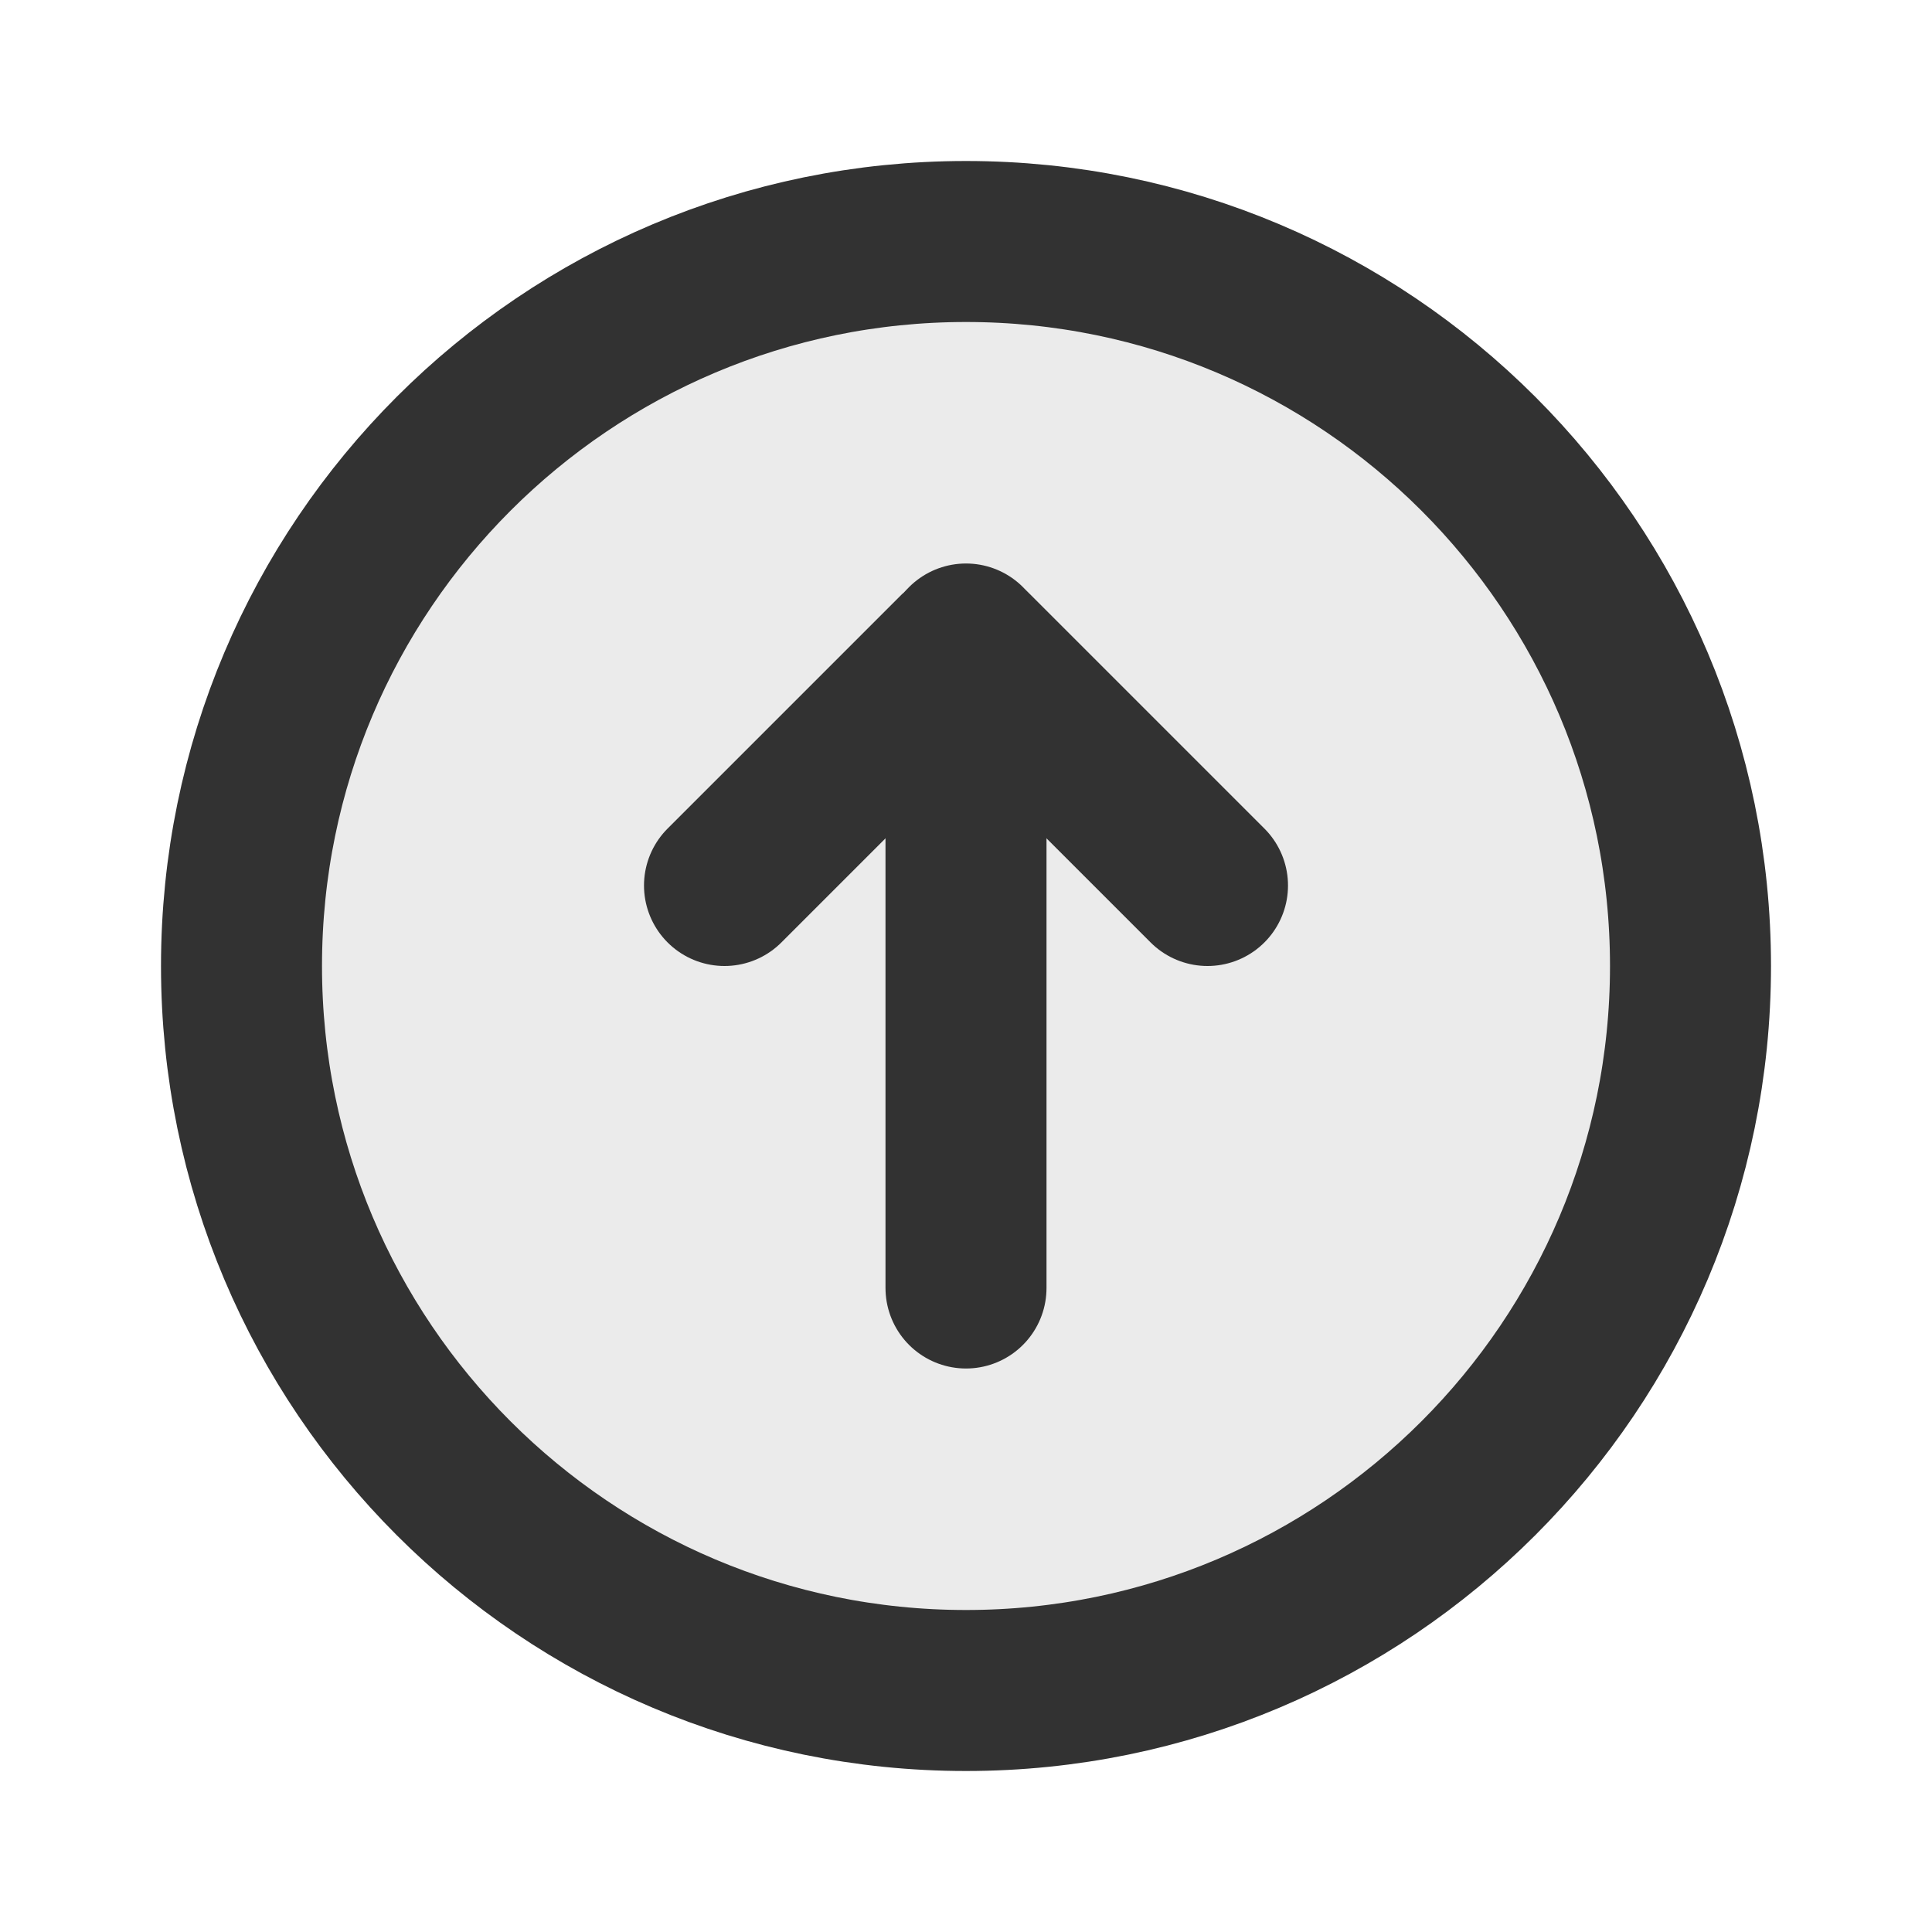
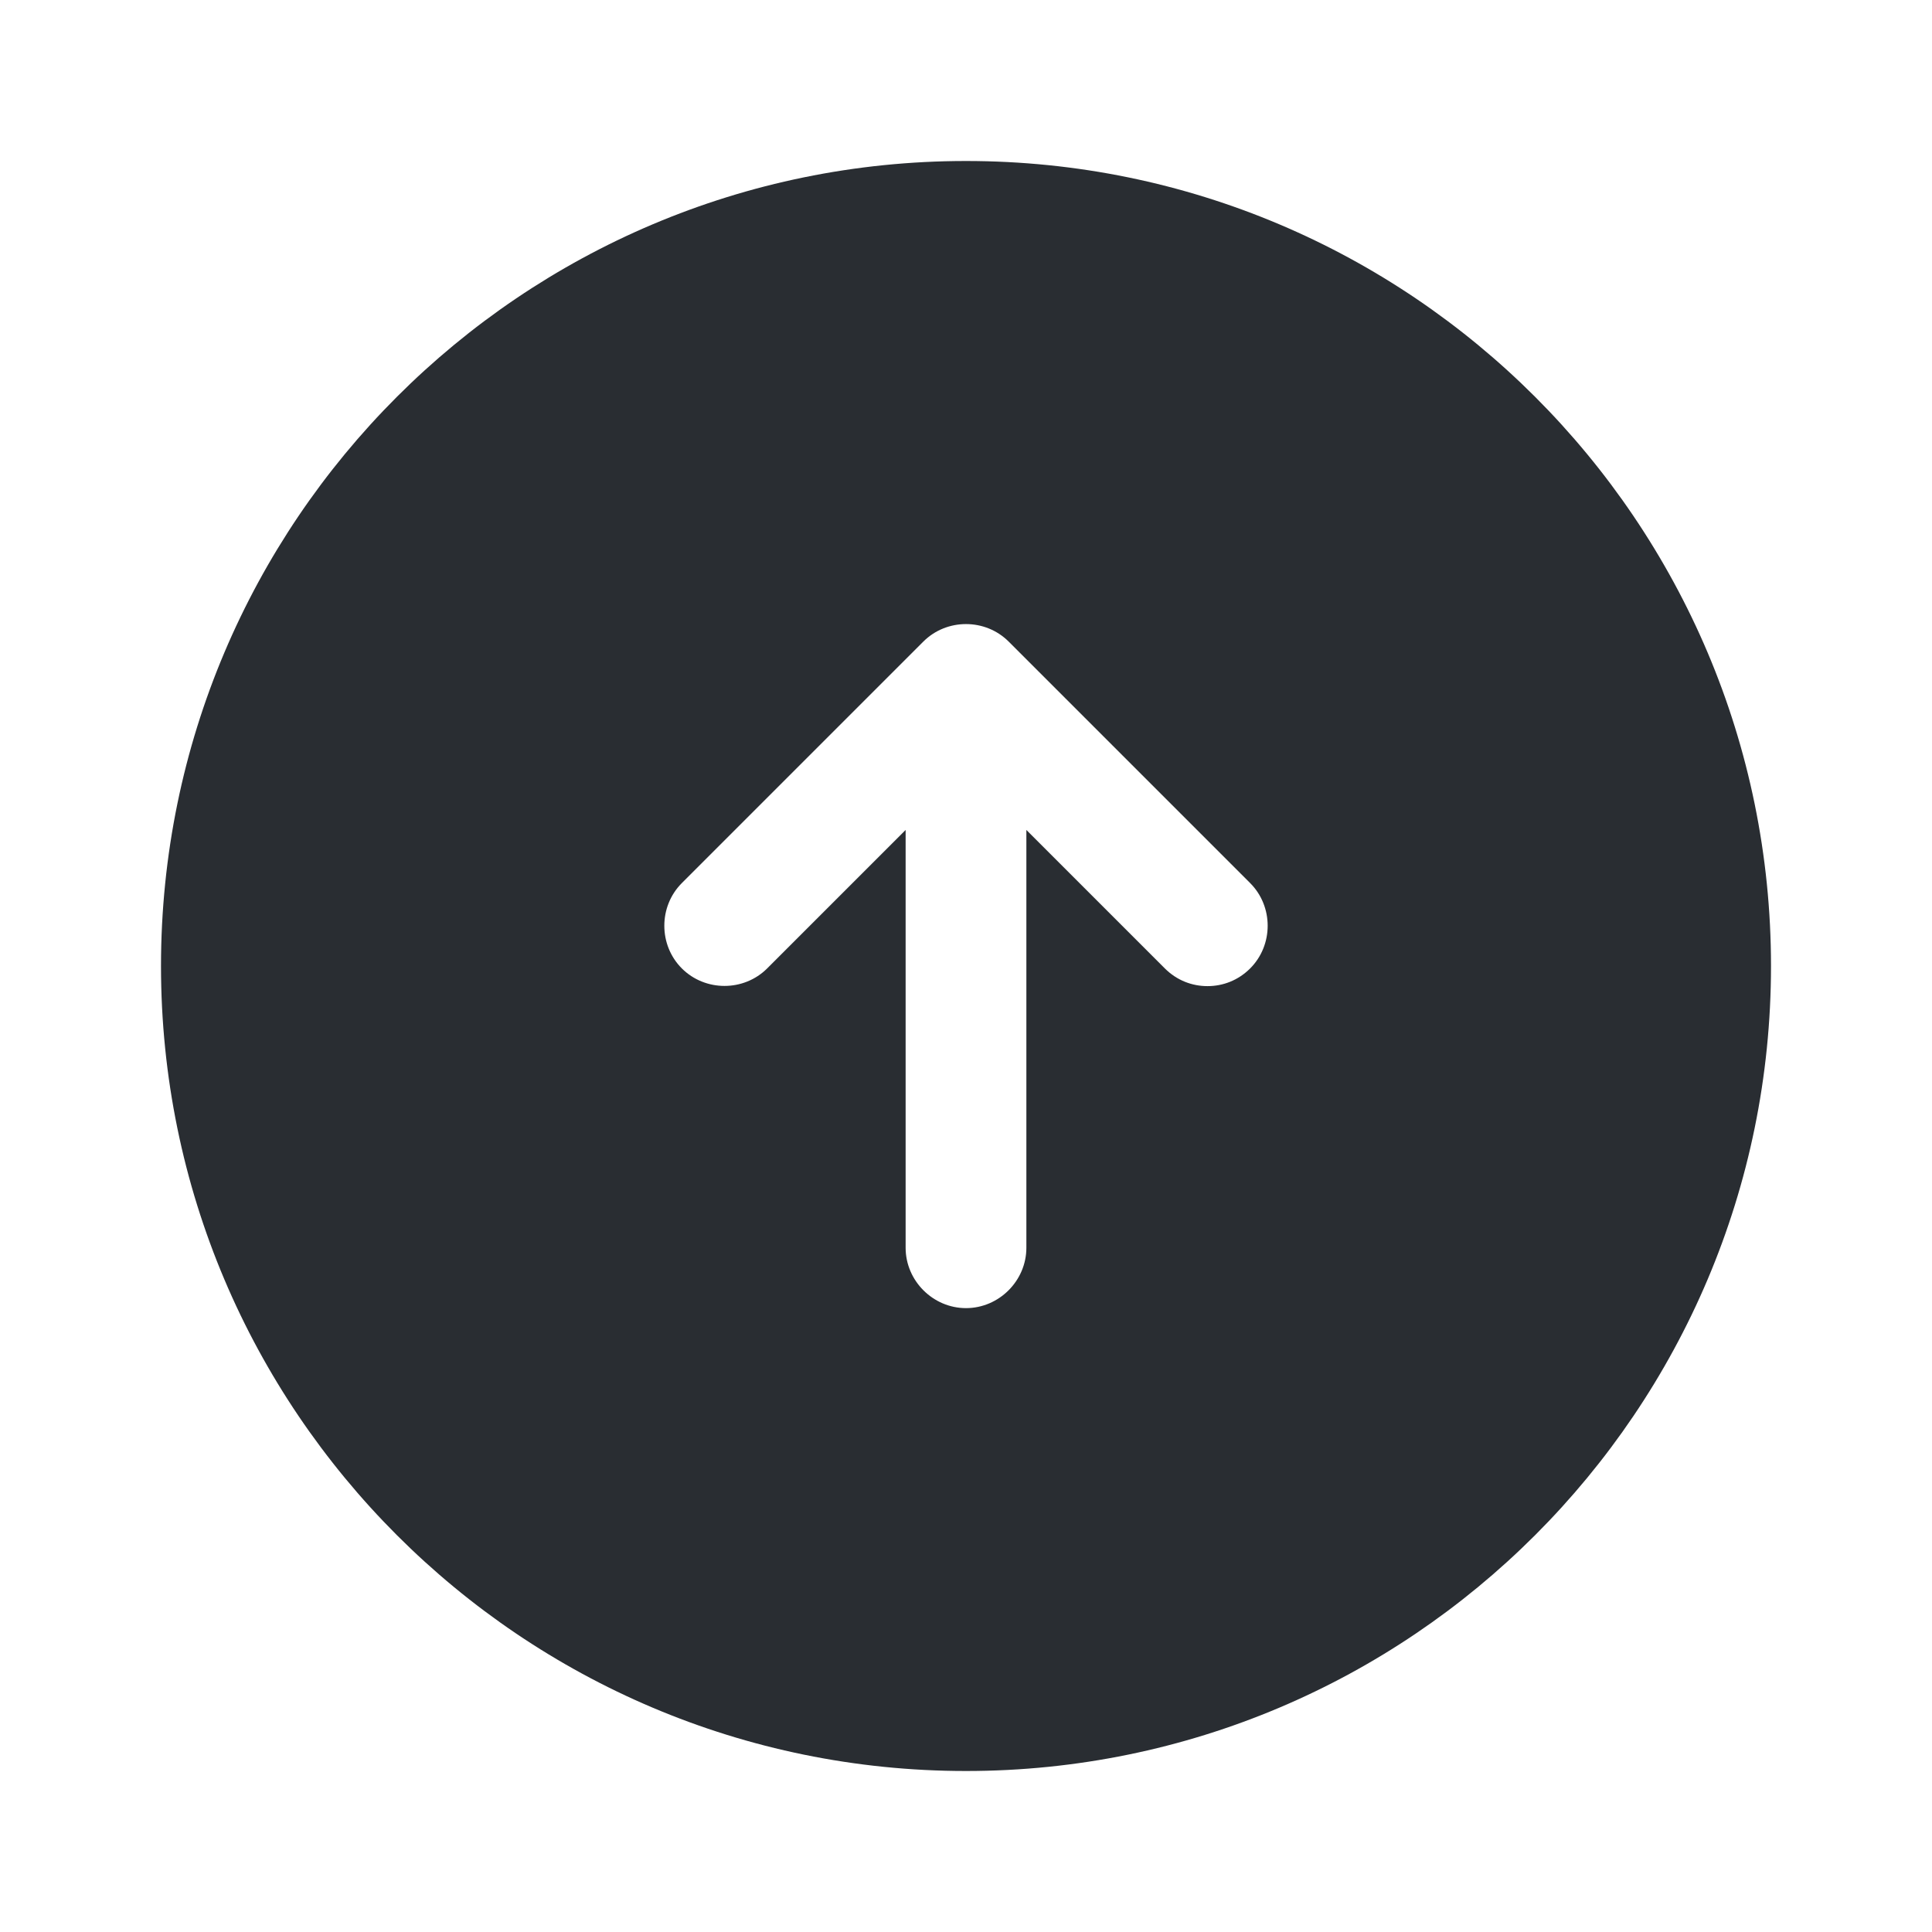
<svg xmlns="http://www.w3.org/2000/svg" width="800px" height="800px" viewBox="0 0 24 24" fill="none">
-   <path opacity="0.1" d="M21 12C21 16.971 16.971 21 12 21C7.029 21 3 16.971 3 12C3 7.029 7.029 3 12 3C16.971 3 21 7.029 21 12Z" fill="#323232" />
-   <path d="M21 12C21 16.971 16.971 21 12 21C7.029 21 3 16.971 3 12C3 7.029 7.029 3 12 3C16.971 3 21 7.029 21 12Z" stroke="#323232" stroke-width="2" />
-   <path d="M12 8L12 16" stroke="#323232" stroke-width="2" stroke-linecap="round" stroke-linejoin="round" />
-   <path d="M15 11L12.087 8.087V8.087C12.039 8.039 11.961 8.039 11.913 8.087V8.087L9 11" stroke="#323232" stroke-width="2" stroke-linecap="round" stroke-linejoin="round" />
+   <path d="M12 2C6.48 2 2 6.48 2 12C2 17.52 6.48 22 12 22C17.52 22 22 17.52 22 12C22 6.48 17.52 2 12 2ZM15.53 12.03C15.38 12.18 15.19 12.25 15 12.25C14.81 12.25 14.62 12.18 14.47 12.03L12.75 10.31V15.5C12.75 15.91 12.41 16.25 12 16.25C11.59 16.25 11.25 15.91 11.25 15.5V10.31L9.53 12.03C9.24 12.32 8.76 12.32 8.47 12.03C8.18 11.74 8.18 11.26 8.47 10.97L11.47 7.97C11.76 7.68 12.24 7.68 12.53 7.97L15.53 10.97C15.82 11.26 15.82 11.74 15.53 12.03Z" fill="#292D32" />
</svg>
